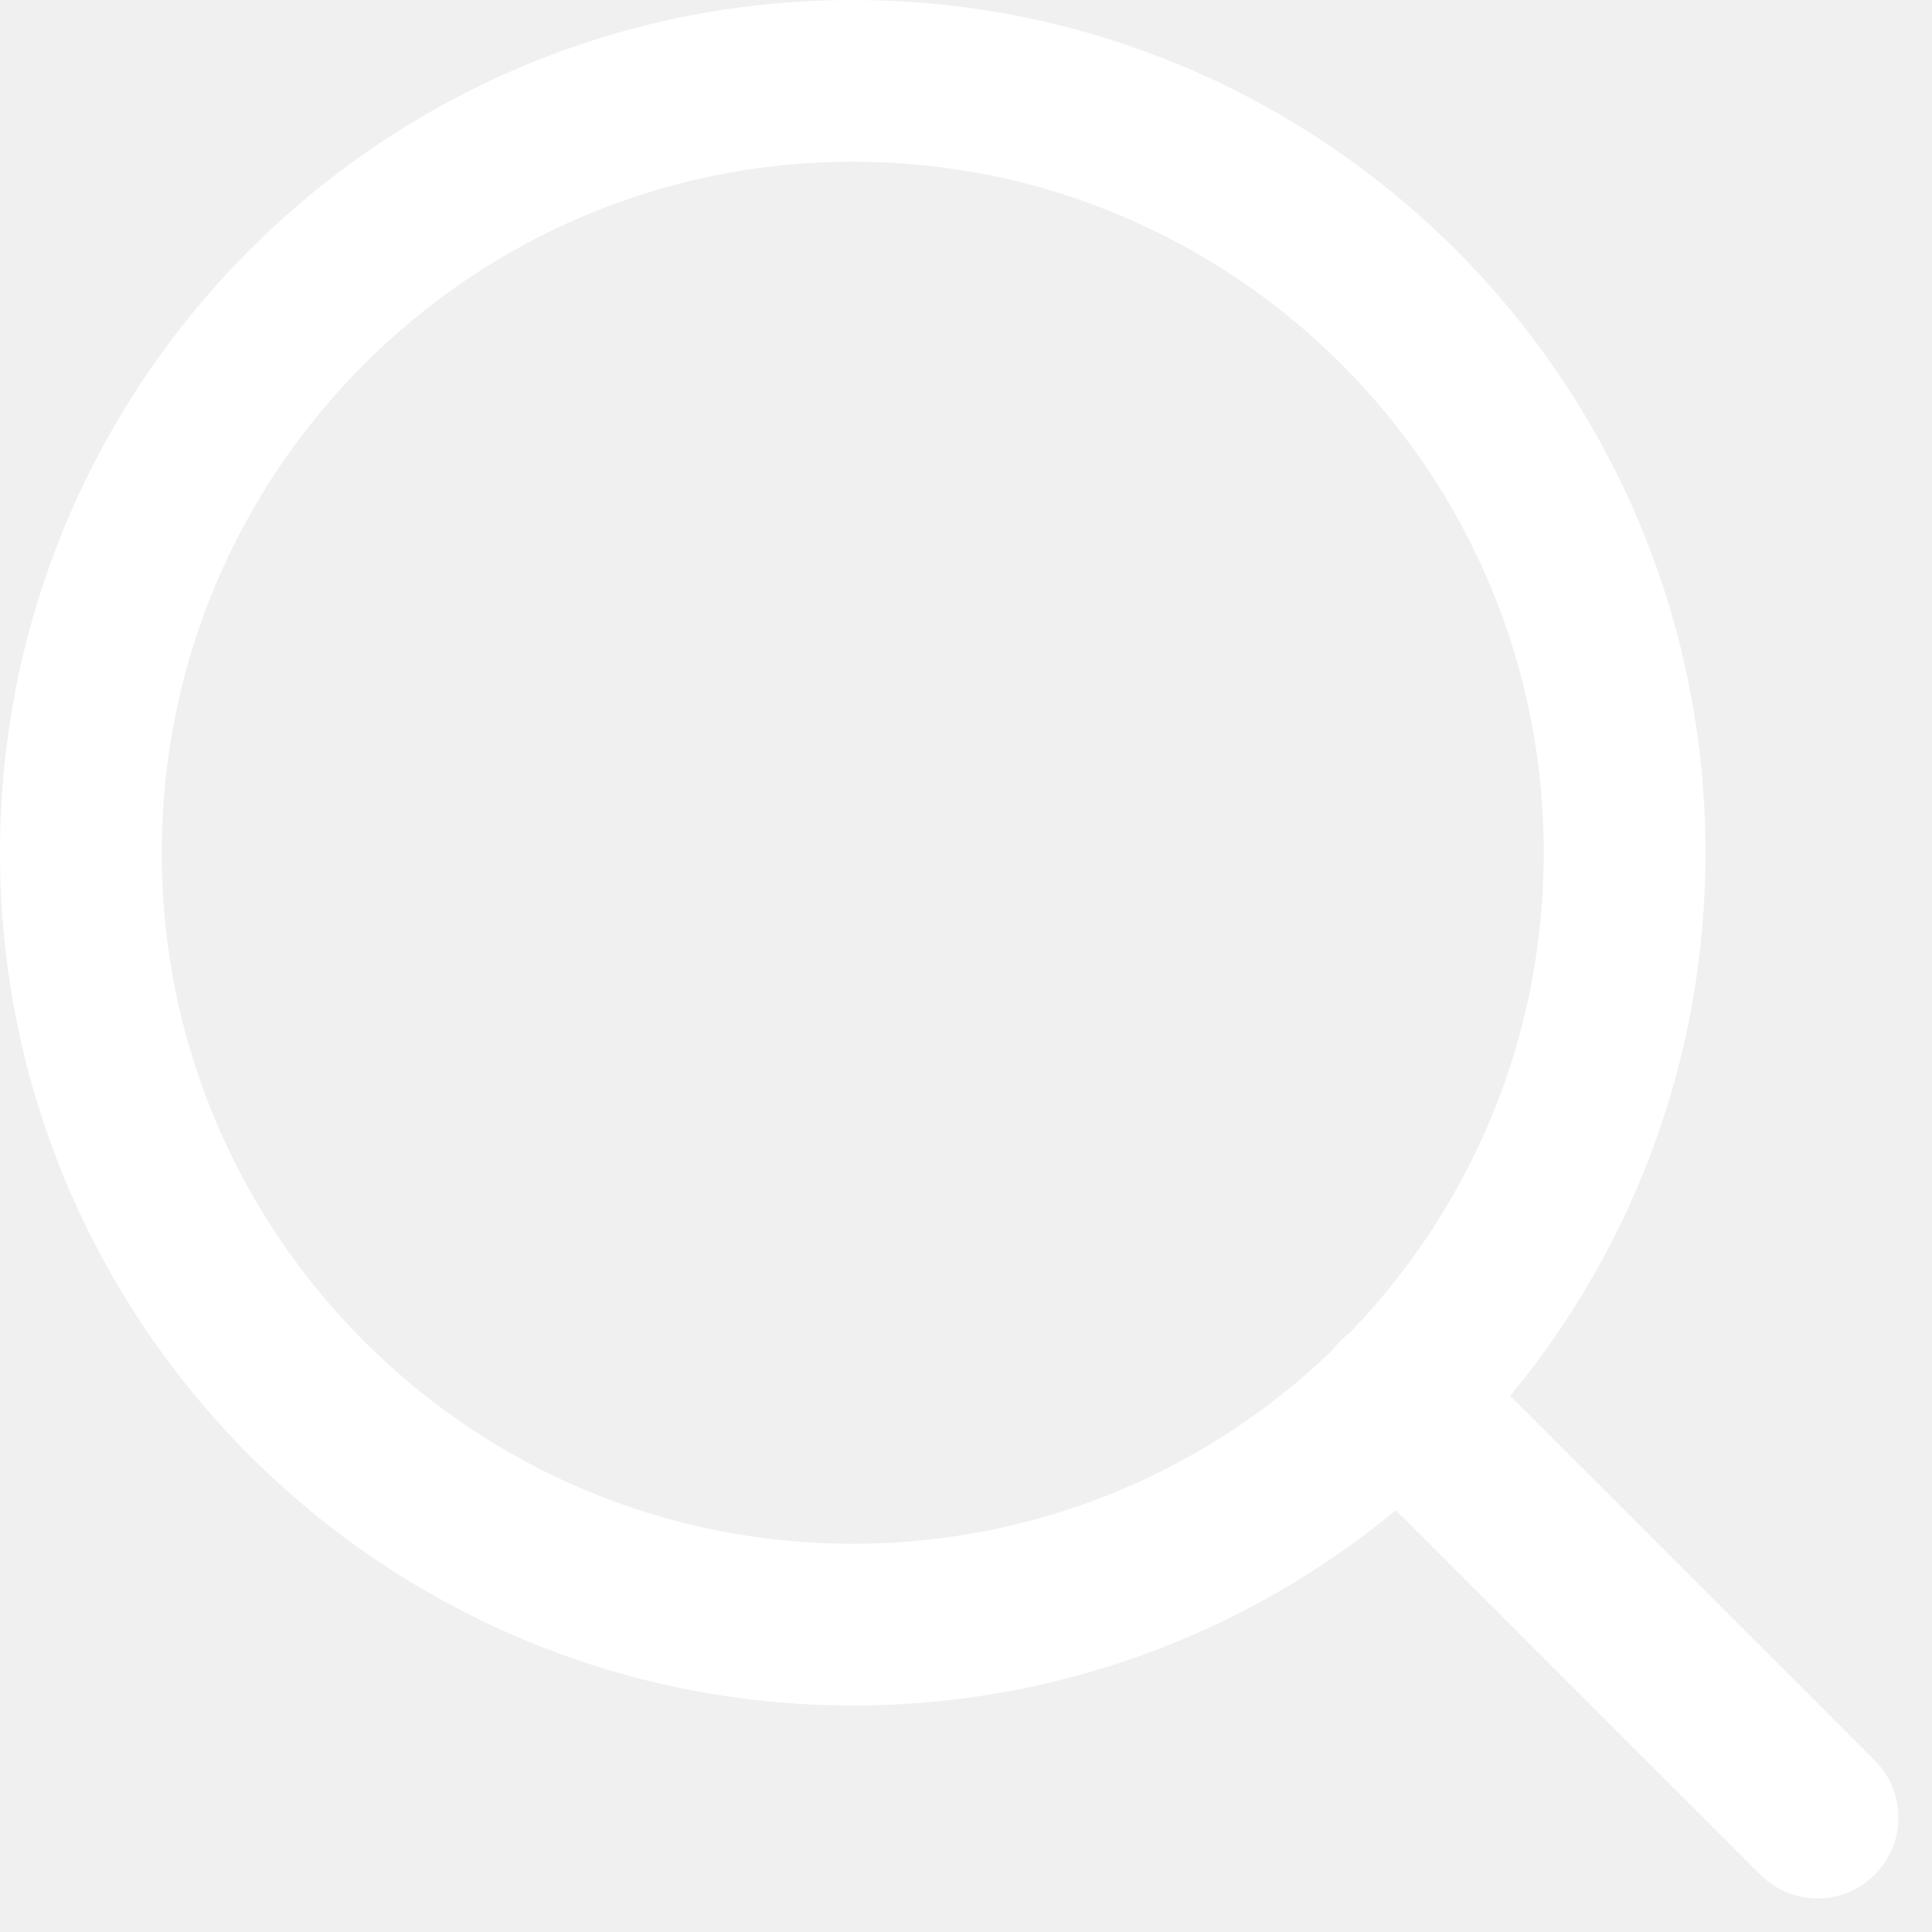
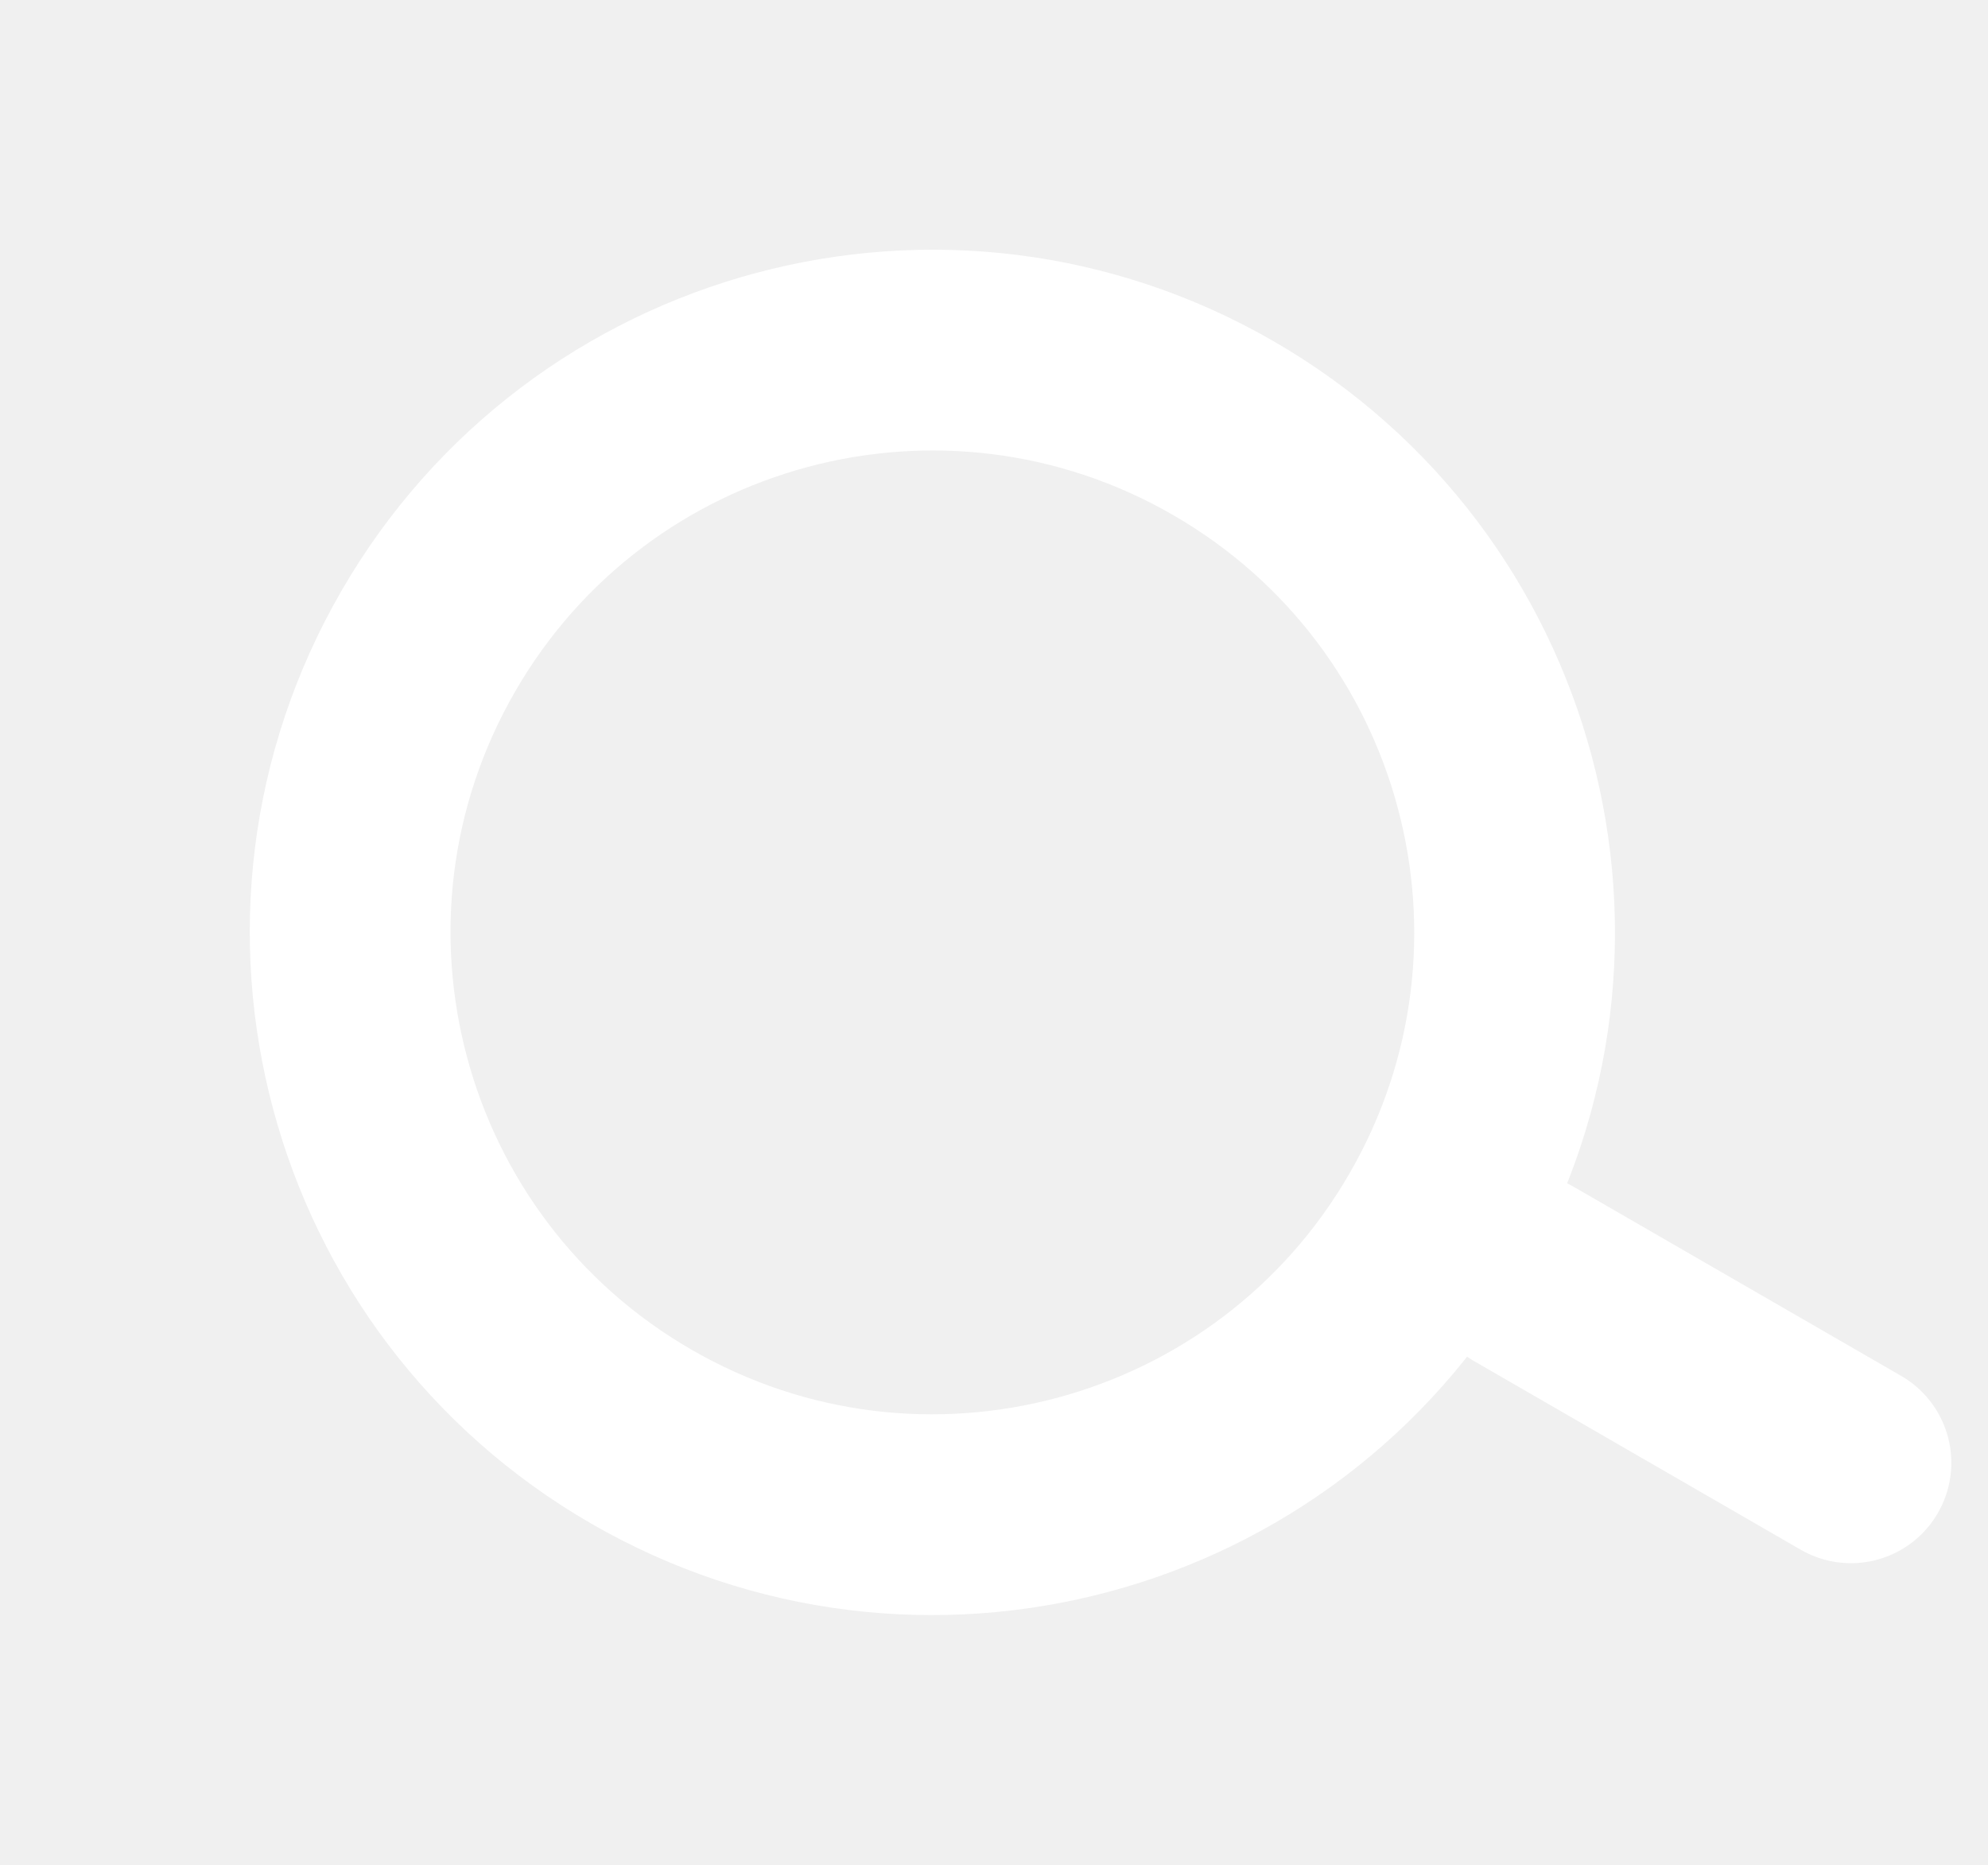
- <svg xmlns="http://www.w3.org/2000/svg" width="23.891" height="23.891" viewBox="0 0 23.891 23.891">
-   <g id="Icon_feather-search" data-name="Icon feather-search" transform="translate(-3.5 -3.5)">
-     <path id="Path_62" data-name="Path 62" d="M23.59,14.045A9.545,9.545,0,1,1,14.045,4.5a9.545,9.545,0,0,1,9.545,9.545Z" transform="translate(0)" fill="none" stroke="#fff" stroke-linecap="round" stroke-linejoin="round" stroke-width="2" />
-     <path id="Path_63" data-name="Path 63" d="M30.165,30.165l-5.19-5.19" transform="translate(-4.189 -4.189)" fill="none" stroke="#fff" stroke-linecap="round" stroke-linejoin="round" stroke-width="2" />
+ <svg xmlns="http://www.w3.org/2000/svg" width="24.759" height="23.222" viewBox="0 0 24.759 23.222">
+   <g id="Group_5" data-name="Group 5" transform="translate(-1862.849 -29.423)">
+     <g id="Group_4" data-name="Group 4" transform="translate(928.003 1601.347) rotate(-60)">
+       <g id="Ellipse_1" data-name="Ellipse 1" transform="translate(1816 31)" fill="none" stroke="#fff" stroke-width="2.5">
+         <circle cx="8.5" cy="8.5" r="8.5" stroke="none" />
+         <circle cx="8.5" cy="8.5" r="7.25" fill="none" />
+       </g>
+       <path id="Path_22" data-name="Path 22" d="M1824.5,48v4.71" fill="none" stroke="#fff" stroke-linecap="round" stroke-width="2.5" />
+     </g>
  </g>
</svg>
